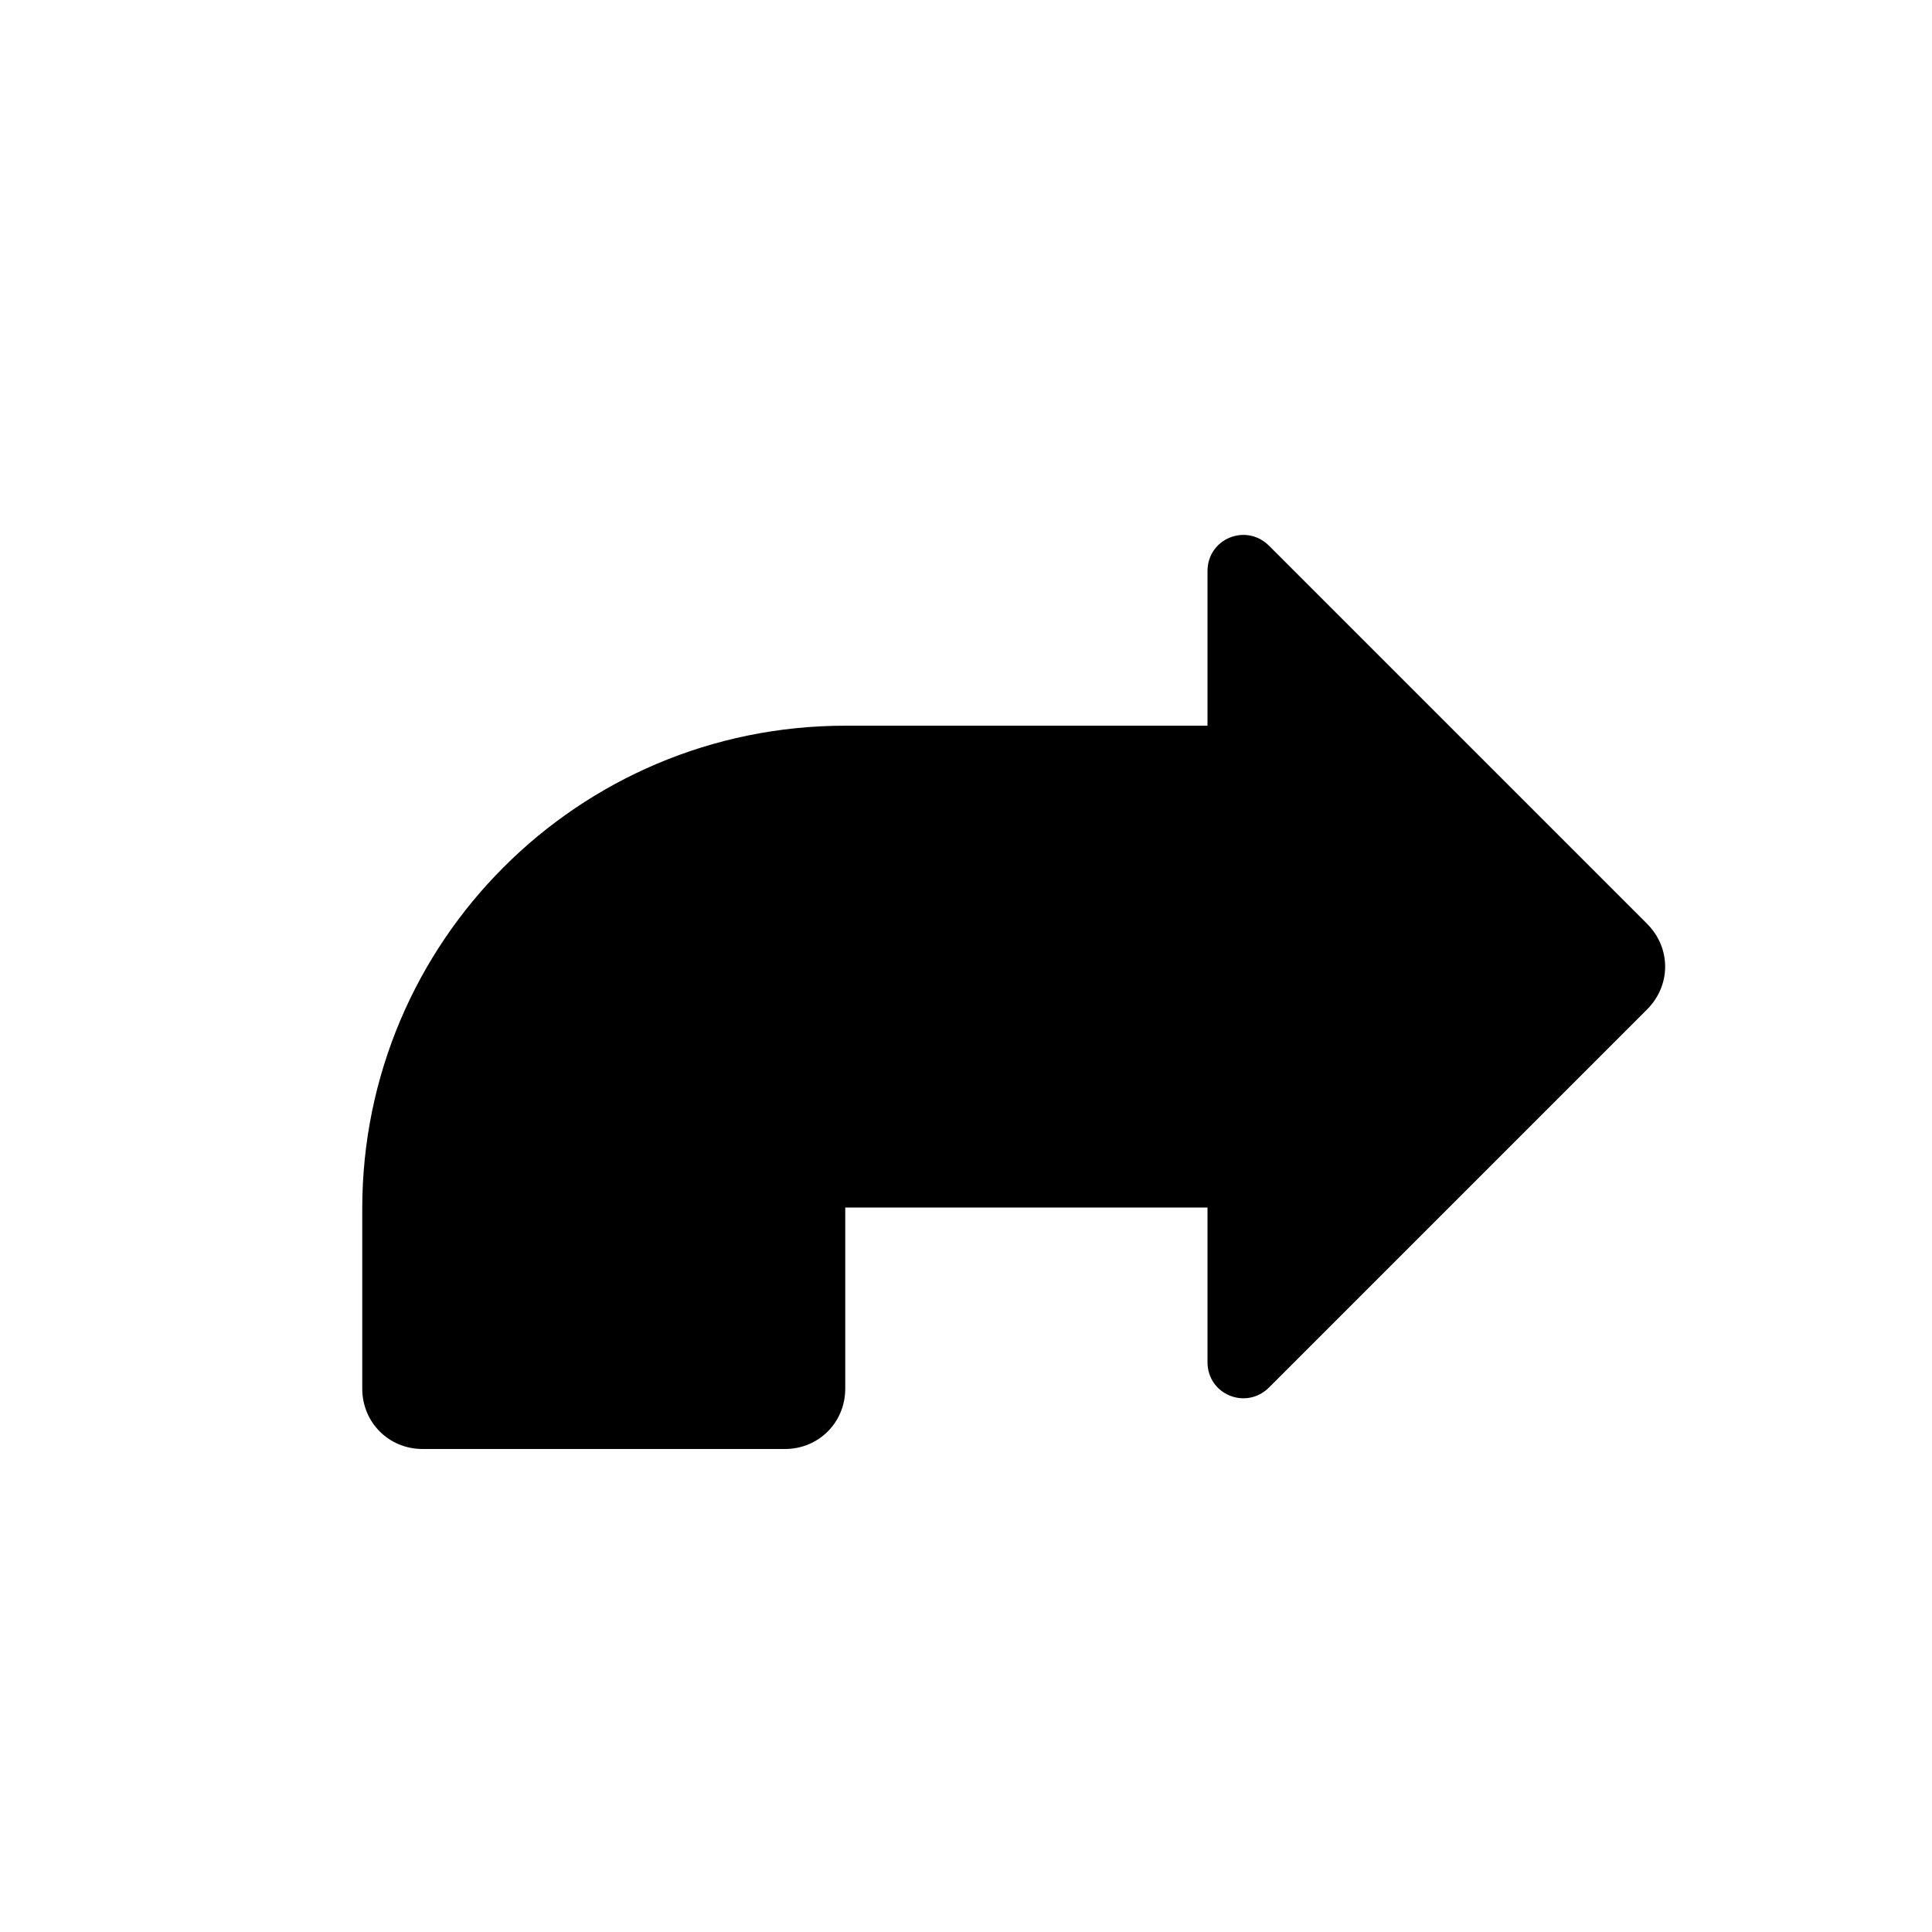
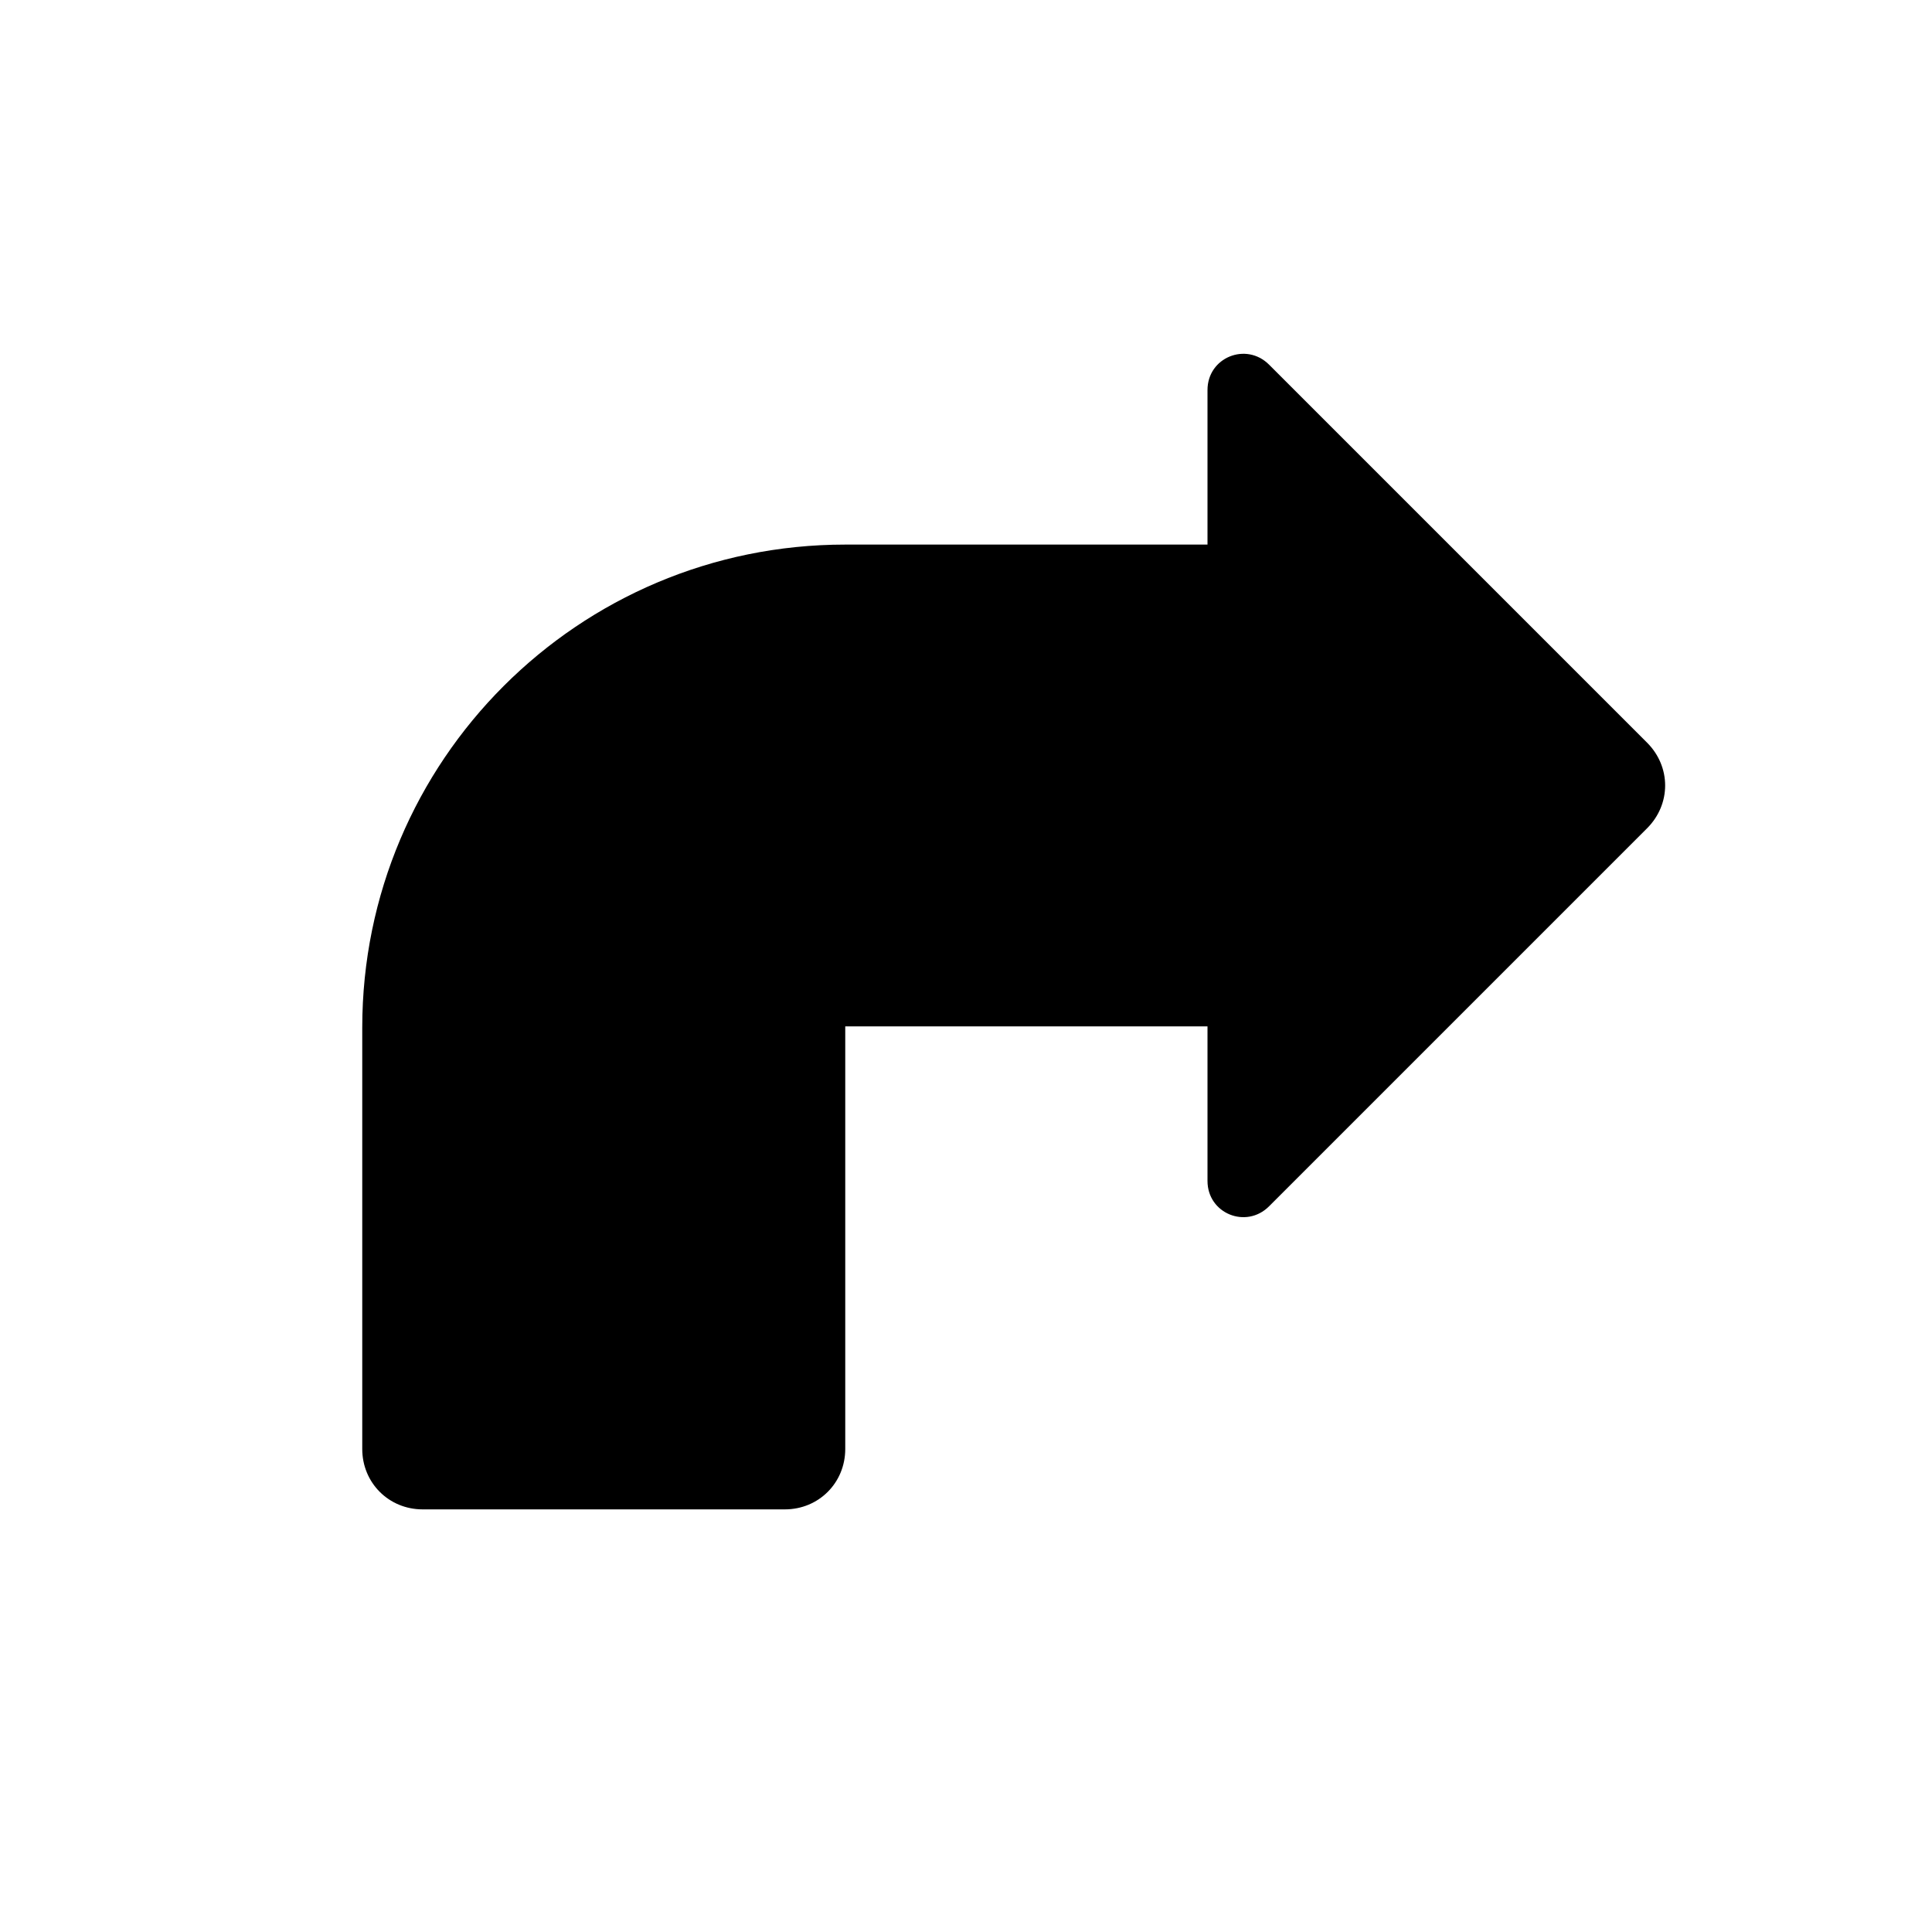
<svg xmlns="http://www.w3.org/2000/svg" width="16" height="16" viewBox="0 0 16 16" fill="none">
-   <path d="M3 10V11.5C3 11.78 3.22 12 3.5 12H6.5C6.78 12 7 11.78 7 11.5V10H10V11.28C10 11.55 10.32 11.68 10.51 11.49L13.64 8.36C13.84 8.16 13.84 7.85 13.64 7.65L10.51 4.52C10.32 4.33 10 4.46 10 4.73V6.01H7C4.79 6.01 3 7.8 3 10.01V10Z" fill="currentColor" />
+   <path d="M3 8.5V12C3 12.28 3.22 12.5 3.5 12.5H6.5C6.78 12.5 7 12.28 7 12V8.5H10V9.78C10 10.05 10.32 10.18 10.51 9.99L13.64 6.86C13.84 6.66 13.84 6.35 13.64 6.15L10.51 3.02C10.32 2.83 10 2.96 10 3.23V4.51H7C4.79 4.51 3 6.3 3 8.51V8.5Z" fill="black" />
</svg>
